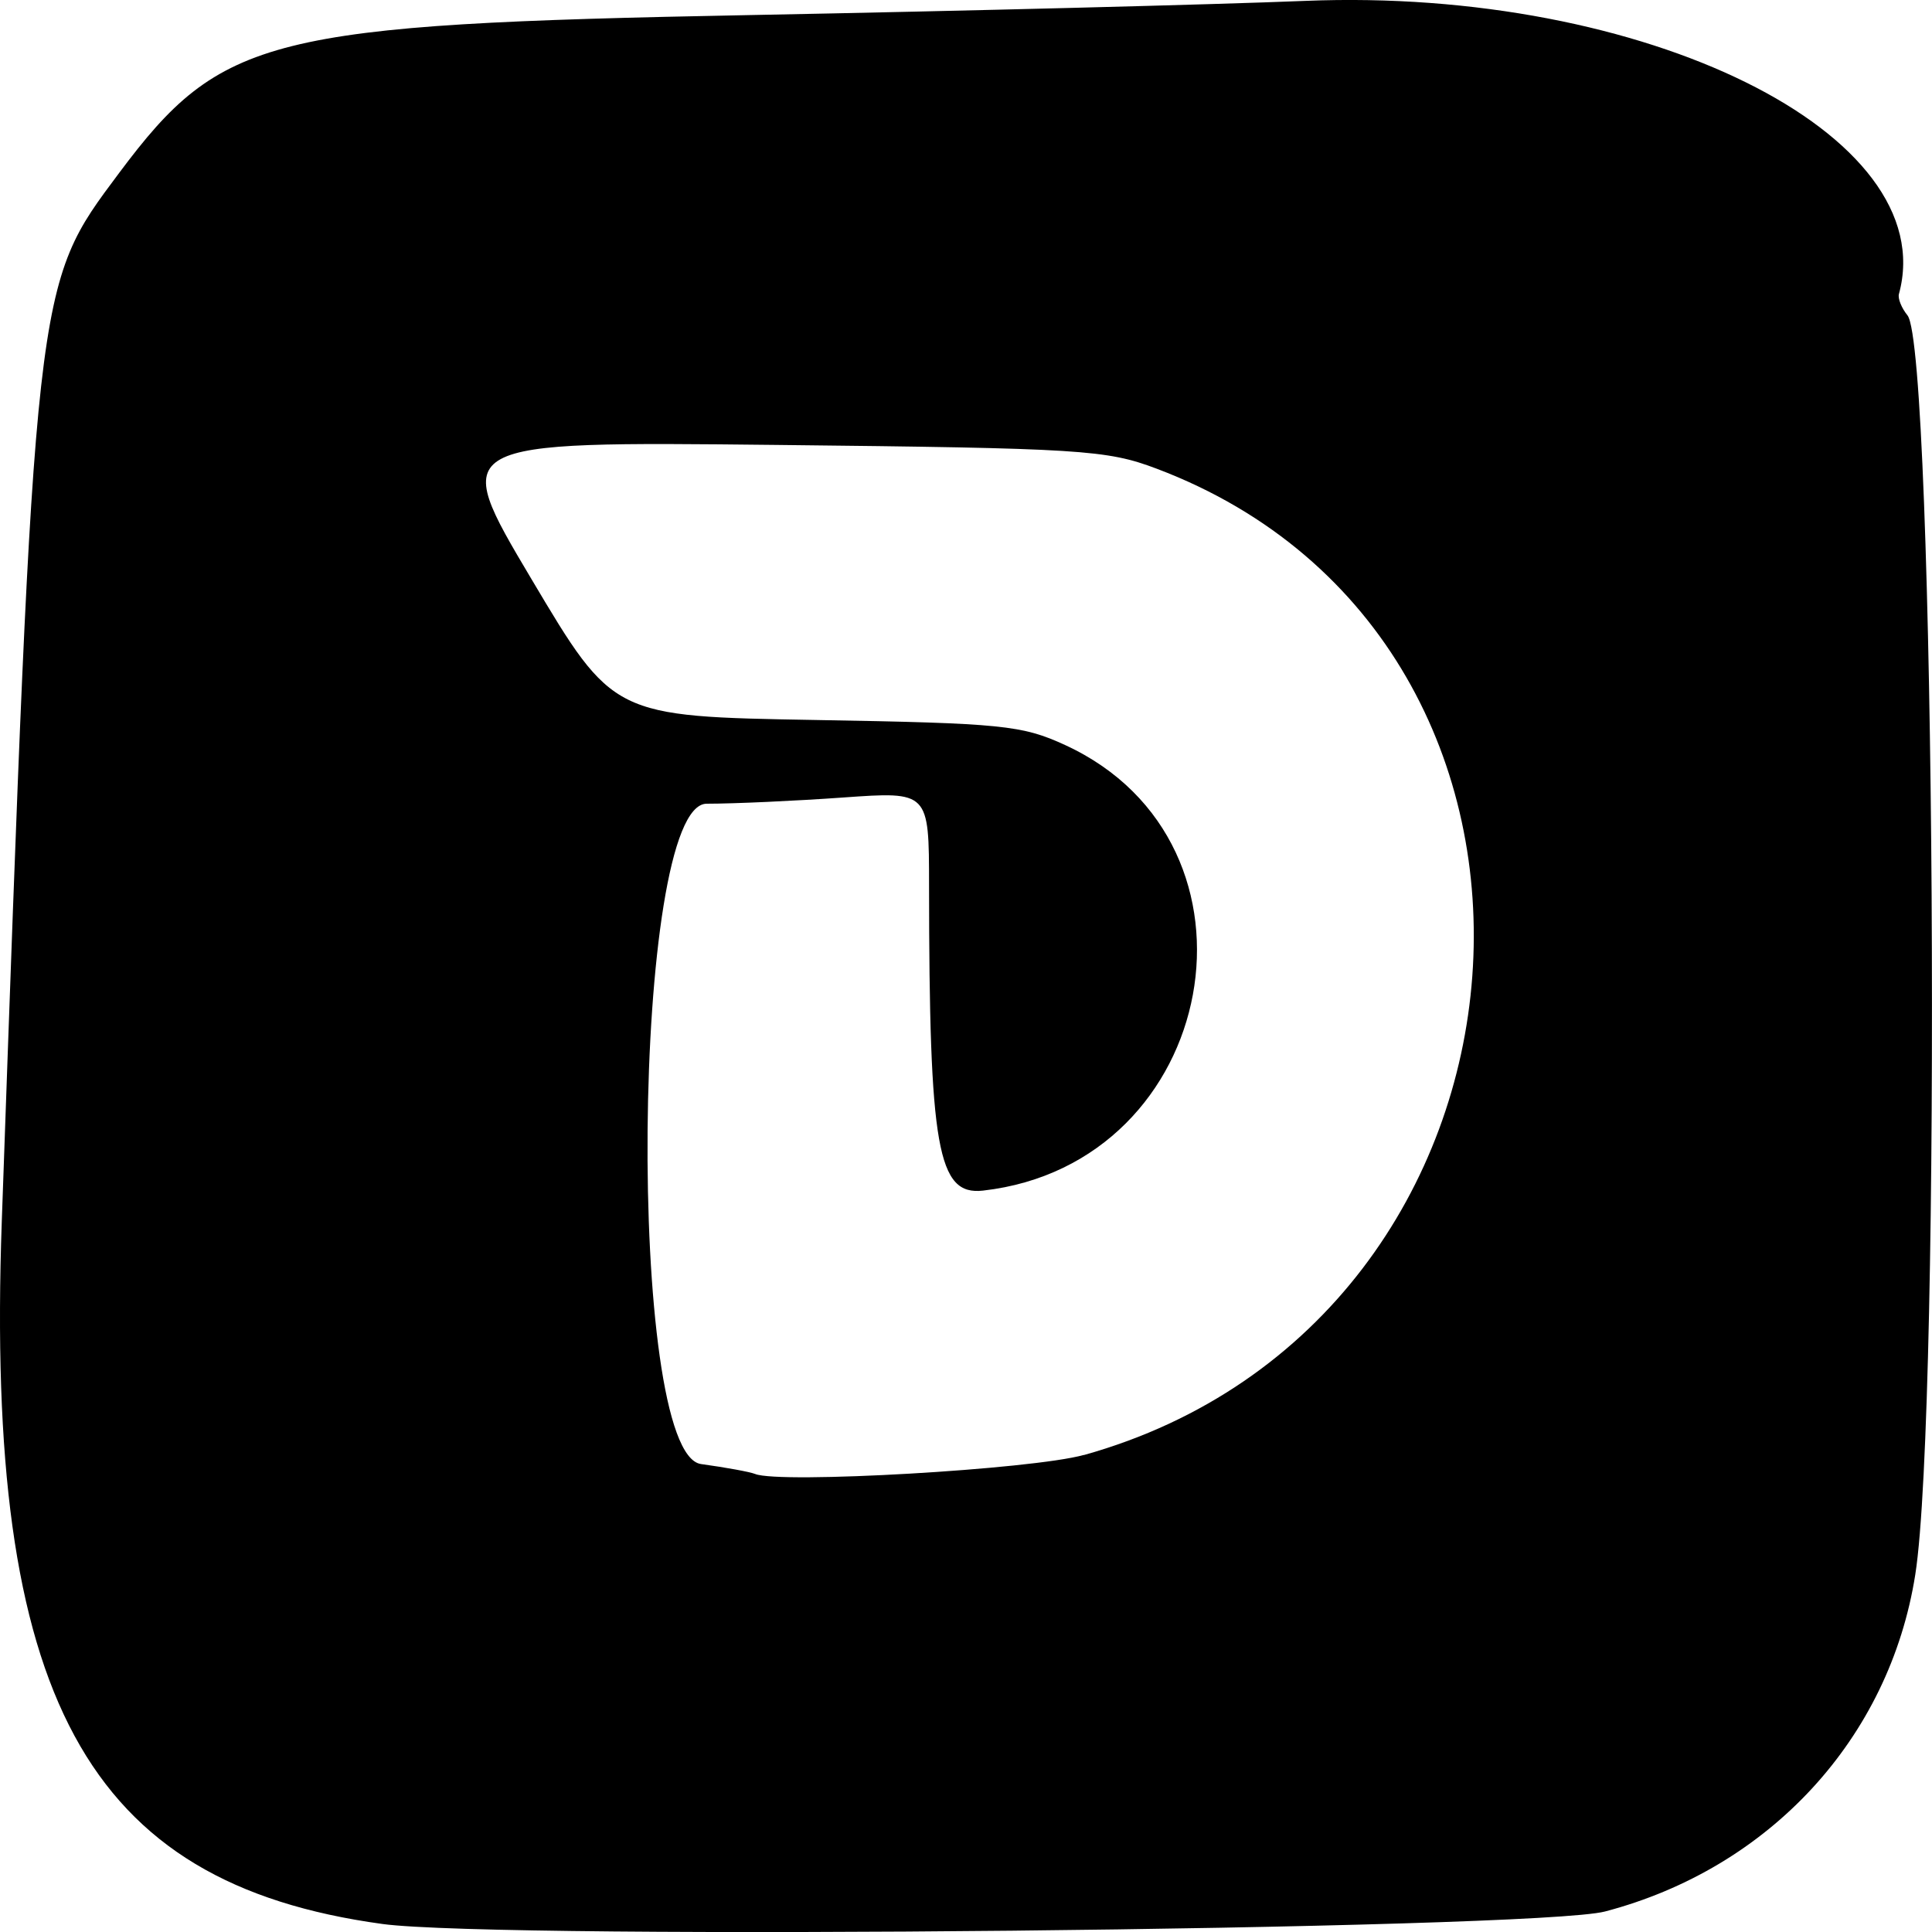
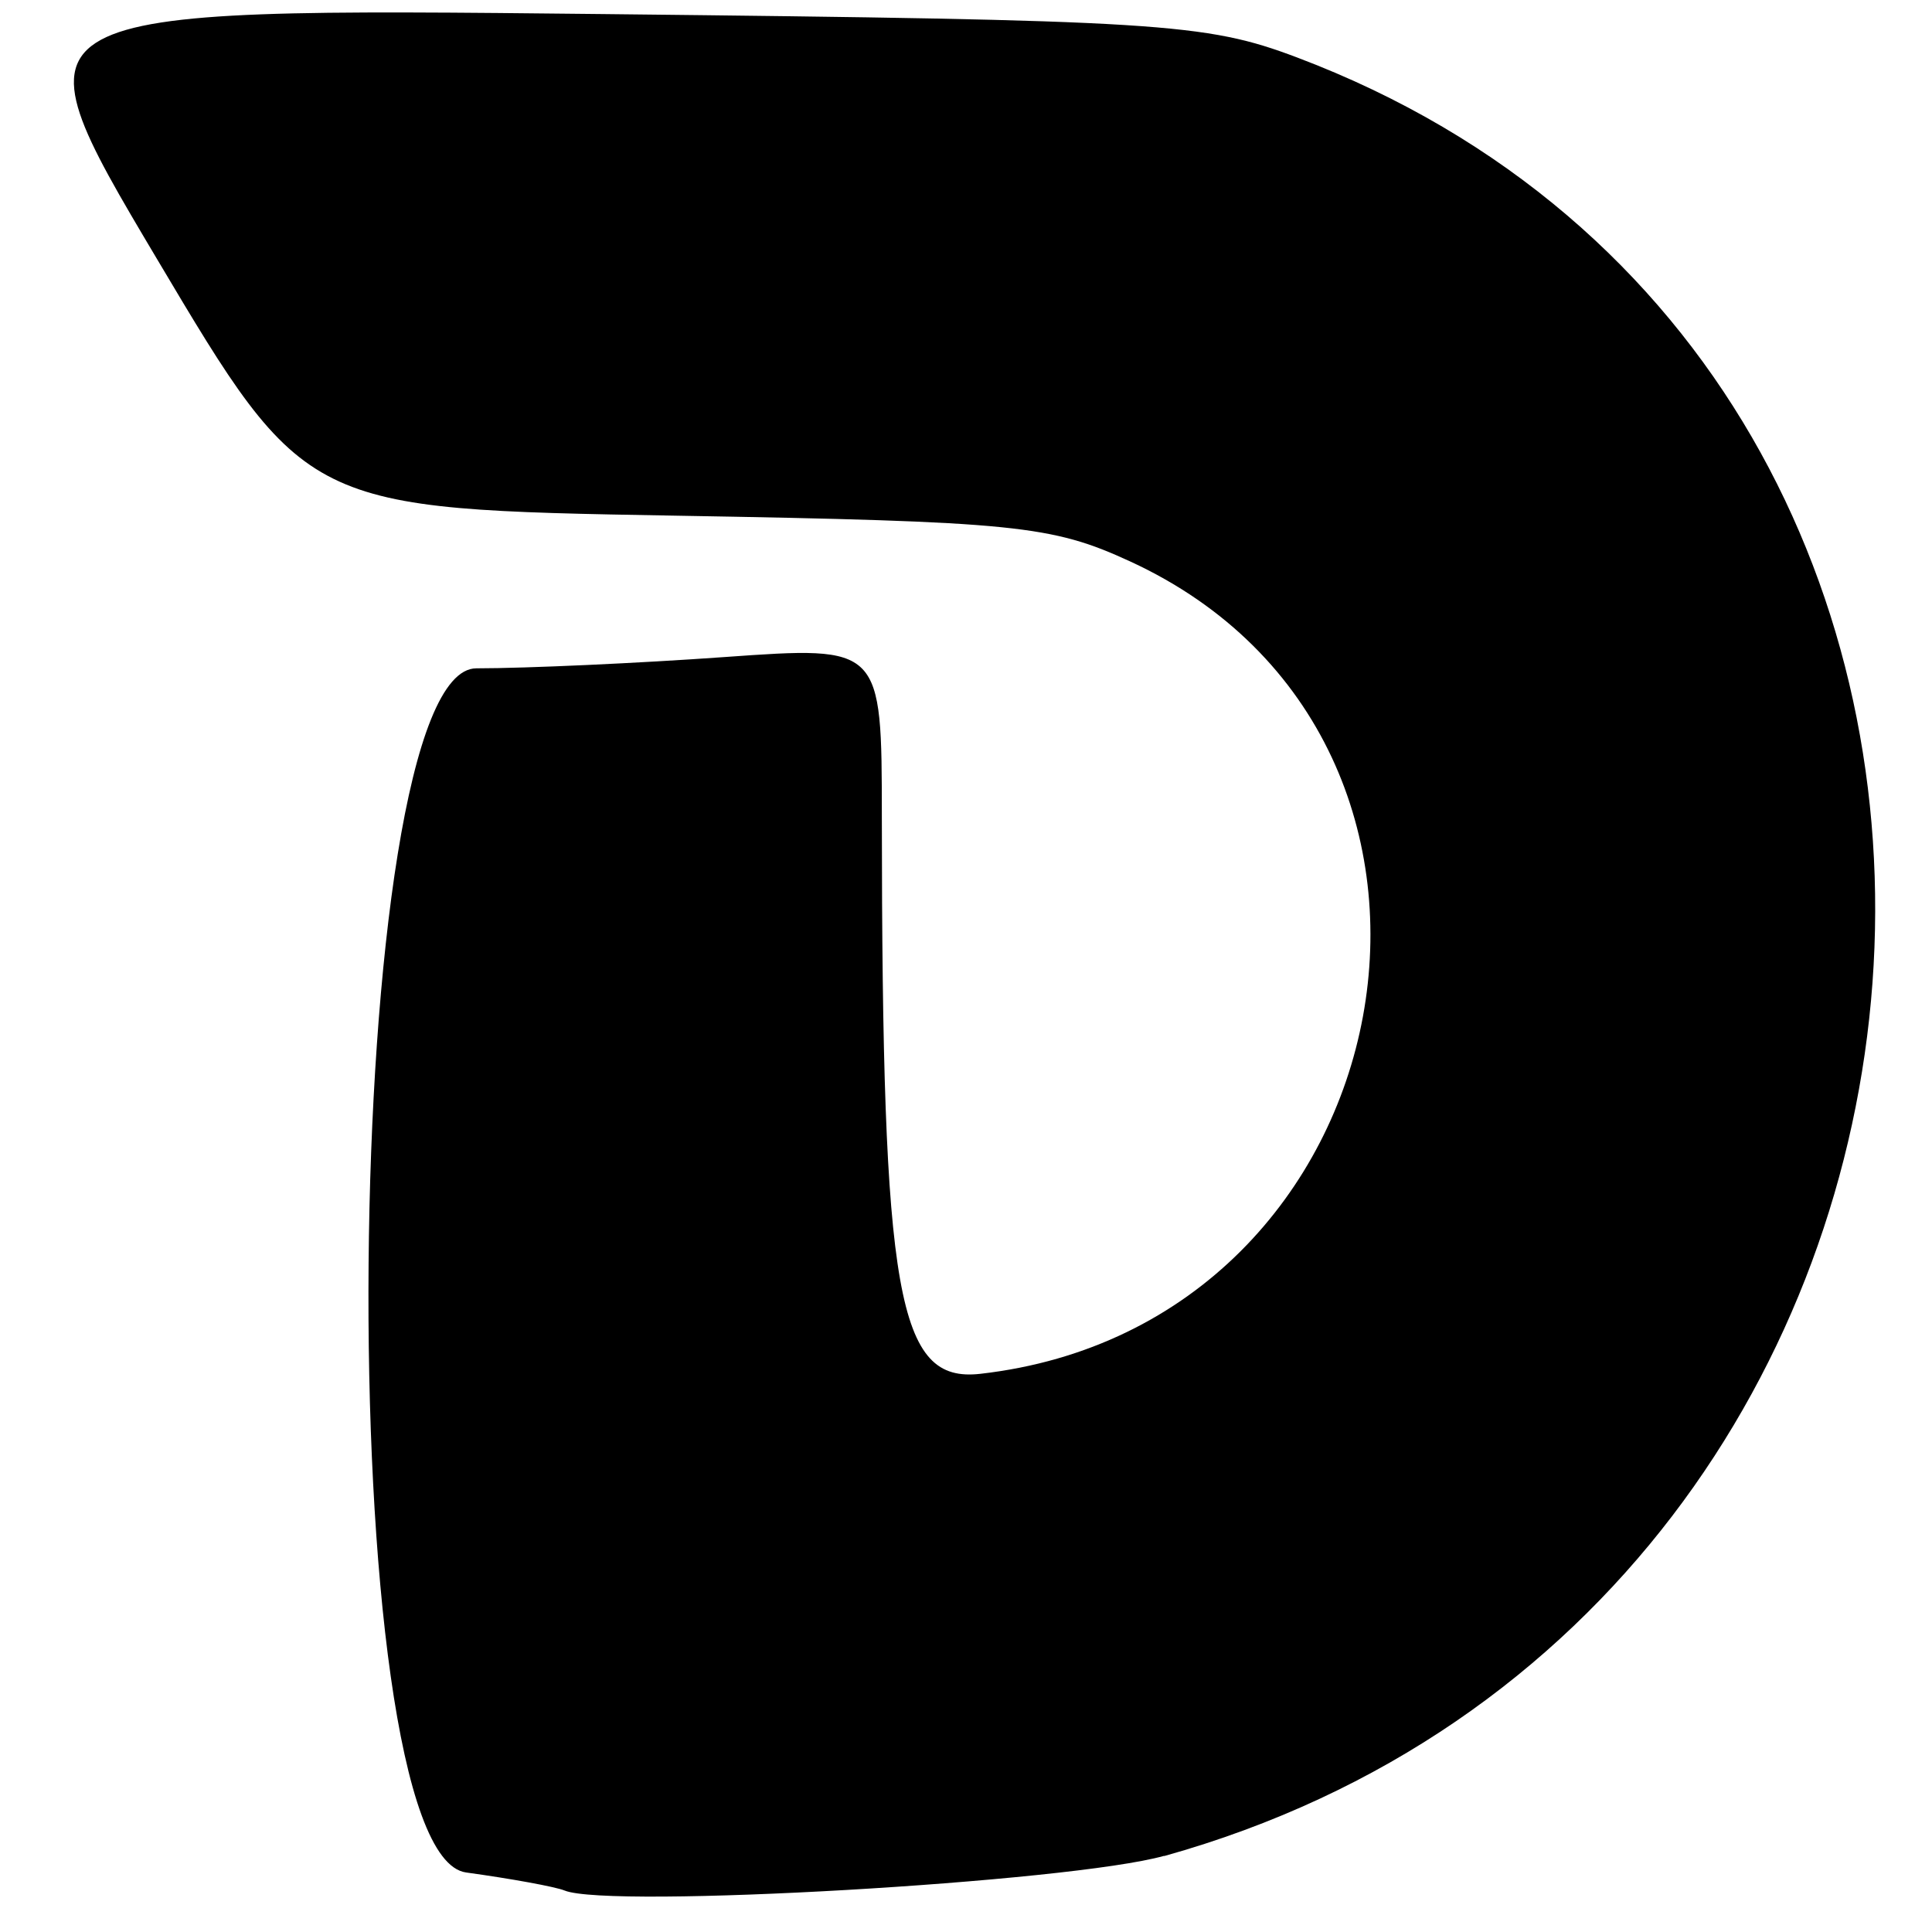
<svg xmlns="http://www.w3.org/2000/svg" version="1.1" id="svg1" width="24" height="24" viewBox="0 0 24 24">
  <defs id="defs1" />
-   <g id="g1">
-     <path style="fill:#000000;stroke-width:0.176" d="M 4.748,23.9 C 1.066,23.395 -0.187,21.083 0.022,15.176 0.437,3.451 0.425,3.561 1.481,2.147 c 1.271,-1.701 1.849,-1.846 7.842,-1.96 2.665,-0.051 5.766,-0.13 6.89,-0.176 4.219,-0.172 7.92,1.655 7.376,3.642 -0.015,0.056 0.033,0.174 0.106,0.264 0.343,0.418 0.425,13.569 0.097,15.645 -0.321,2.032 -1.807,3.645 -3.853,4.183 -0.862,0.227 -13.711,0.358 -15.192,0.155 z m 8.717,-5.825 c 5.971,-1.669 6.593,-10.105 0.903,-12.253 -0.623,-0.235 -0.929,-0.254 -4.724,-0.295 -4.058,-0.043 -4.058,-0.043 -3.043,1.665 1.015,1.708 1.015,1.708 3.532,1.752 2.318,0.04 2.564,0.065 3.1,0.312 2.651,1.221 1.917,5.2 -1.021,5.534 -0.566,0.064 -0.669,-0.522 -0.671,-3.791 -5.26e-4,-1.168 -5.26e-4,-1.168 -1.069,-1.092 -0.588,0.042 -1.35,0.077 -1.693,0.077 -0.933,0 -1.002,8.076 -0.07,8.203 0.305,0.042 0.607,0.097 0.671,0.123 0.305,0.125 3.441,-0.056 4.083,-0.236 z" id="path1" />
+   <g id="g1" transform="matrix(1.823523,0,0,1.823523,-10.09072,-9.902032)">
+     <path style="fill:#000000;stroke-width:0.176" d="m 13.465,18.074 c 5.971,-1.669 6.593,-10.105 0.903,-12.253 -0.623,-0.235 -0.929,-0.254 -4.724,-0.295 -4.058,-0.043 -4.058,-0.043 -3.043,1.665 1.015,1.708 1.015,1.708 3.532,1.752 2.318,0.04 2.564,0.065 3.1,0.312 2.651,1.221 1.917,5.2 -1.021,5.534 -0.566,0.064 -0.669,-0.522 -0.671,-3.791 -5.26e-4,-1.168 -5.26e-4,-1.168 -1.069,-1.092 -0.588,0.042 -1.35,0.077 -1.693,0.077 -0.933,0 -1.002,8.076 -0.07,8.203 0.305,0.042 0.607,0.097 0.671,0.123 0.305,0.125 3.441,-0.056 4.083,-0.236 z" id="path1" />
  </g>
</svg>
